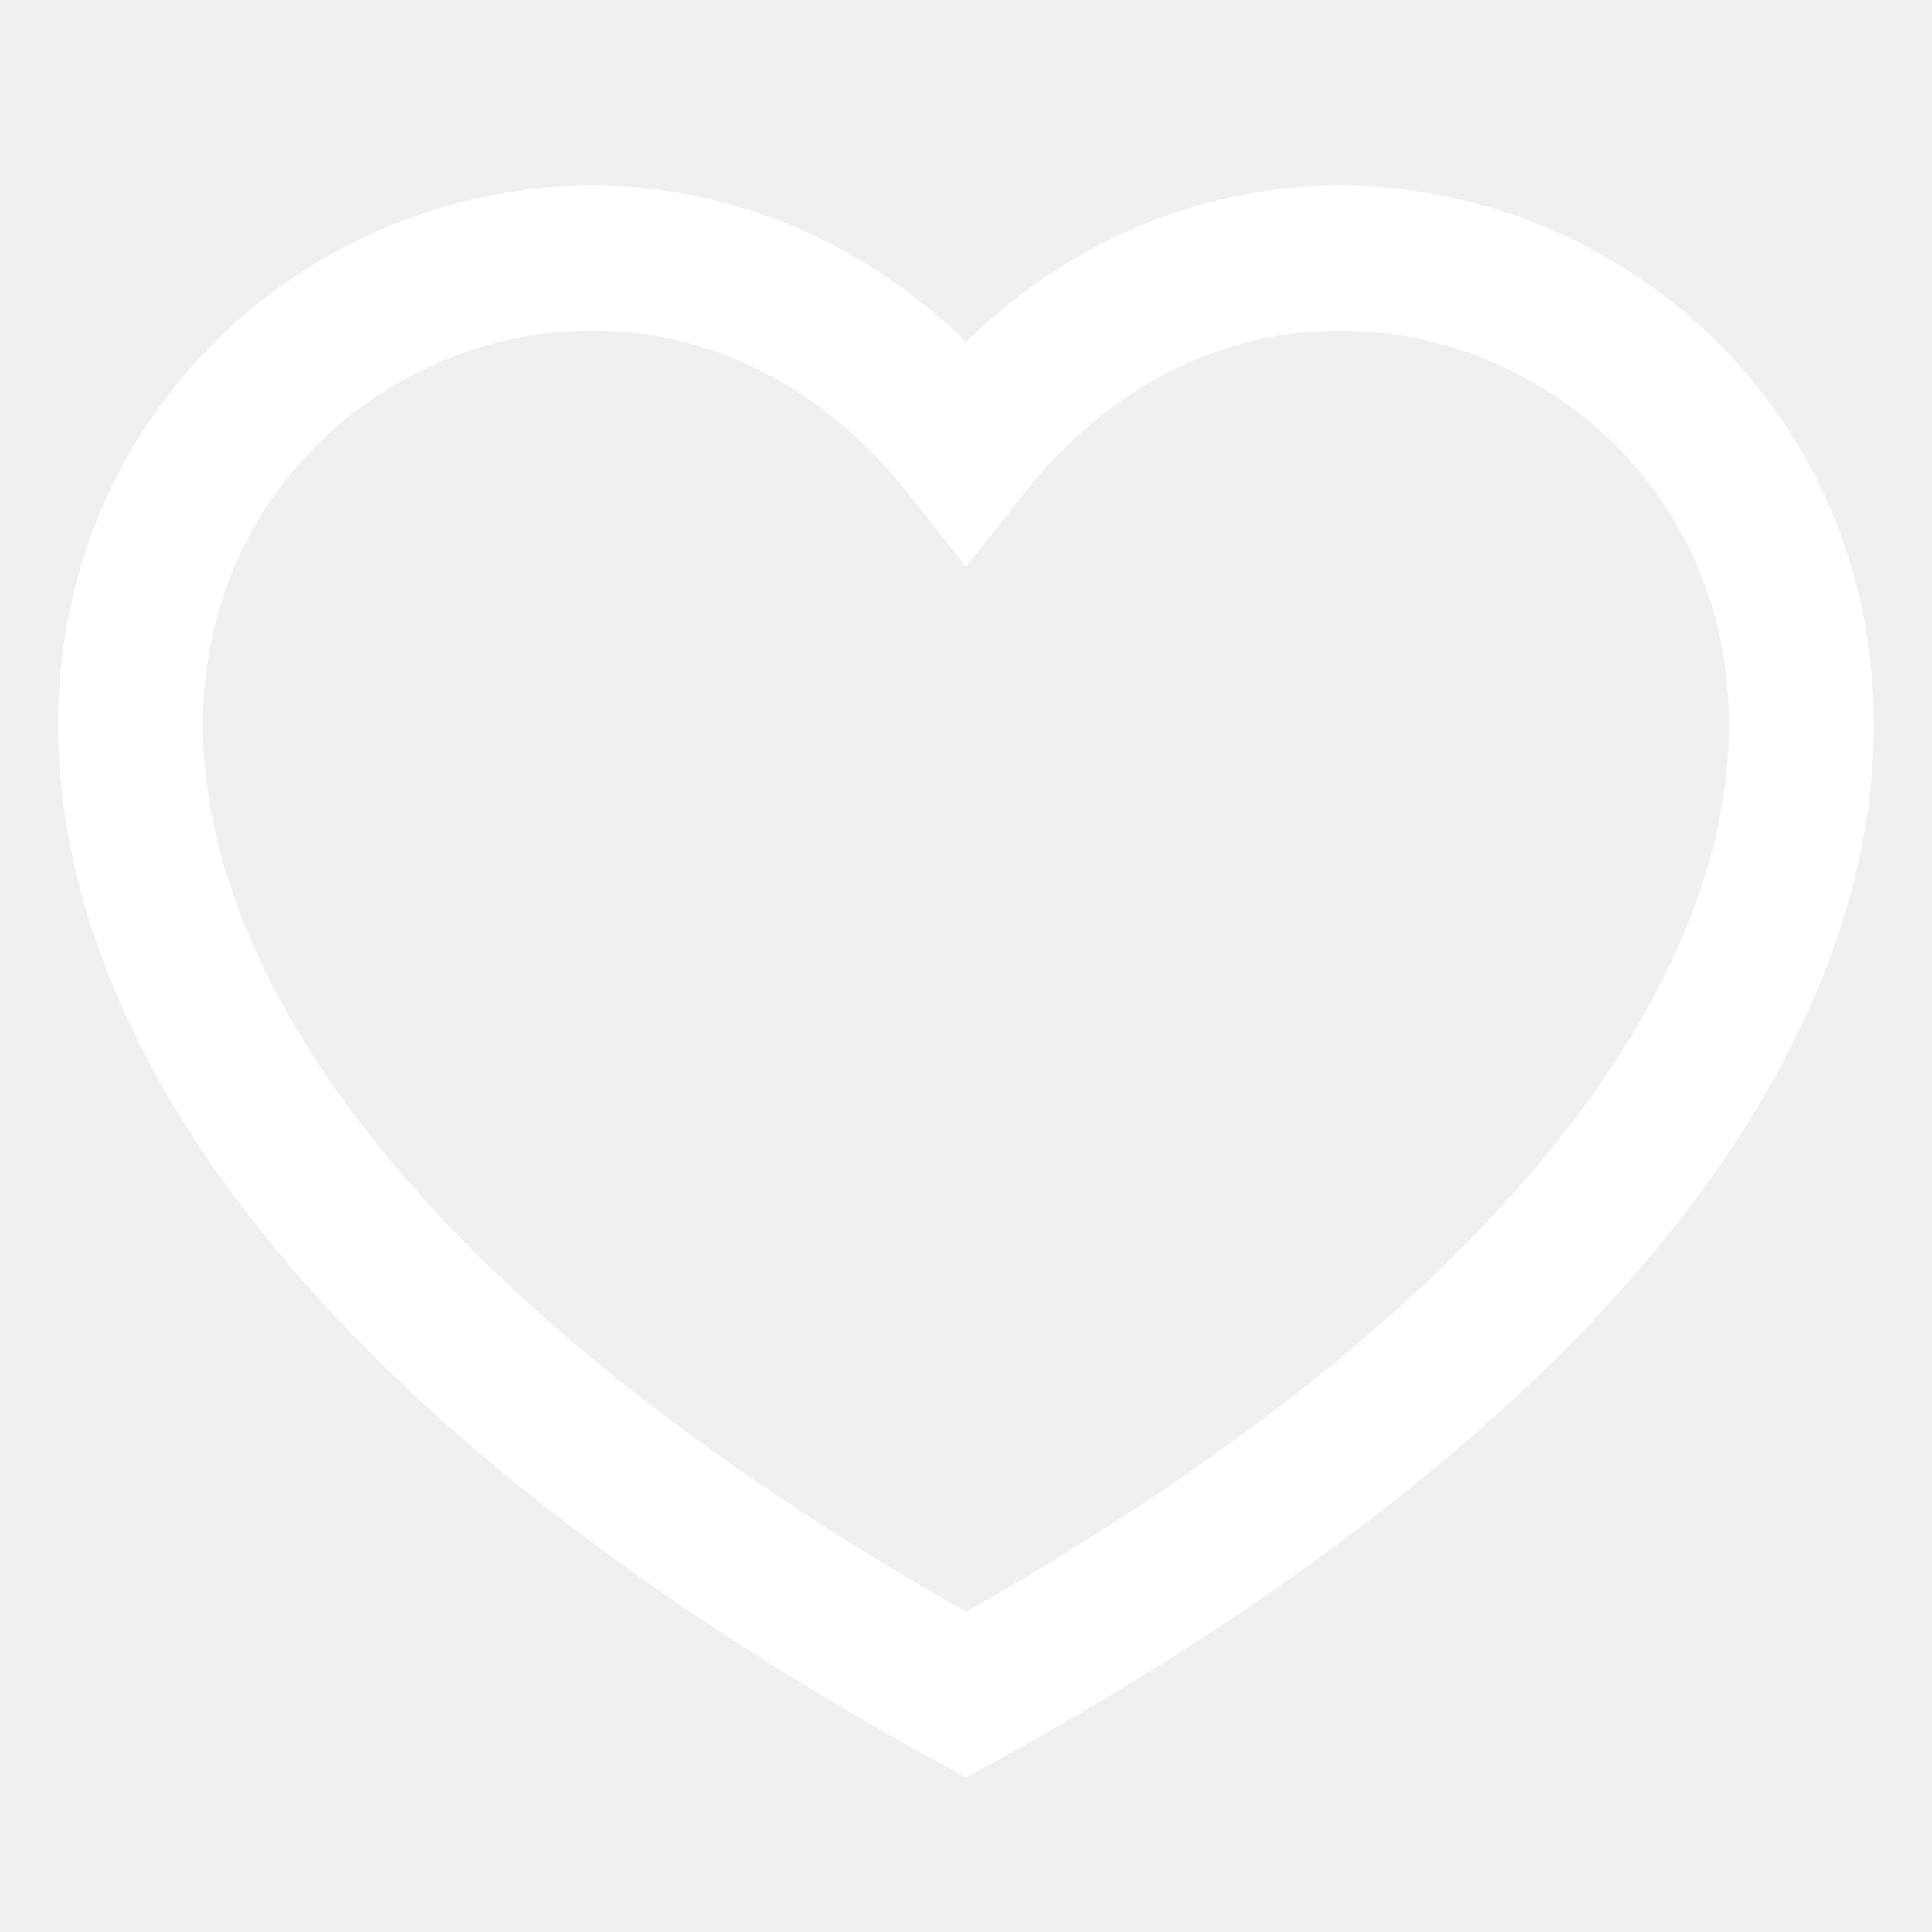
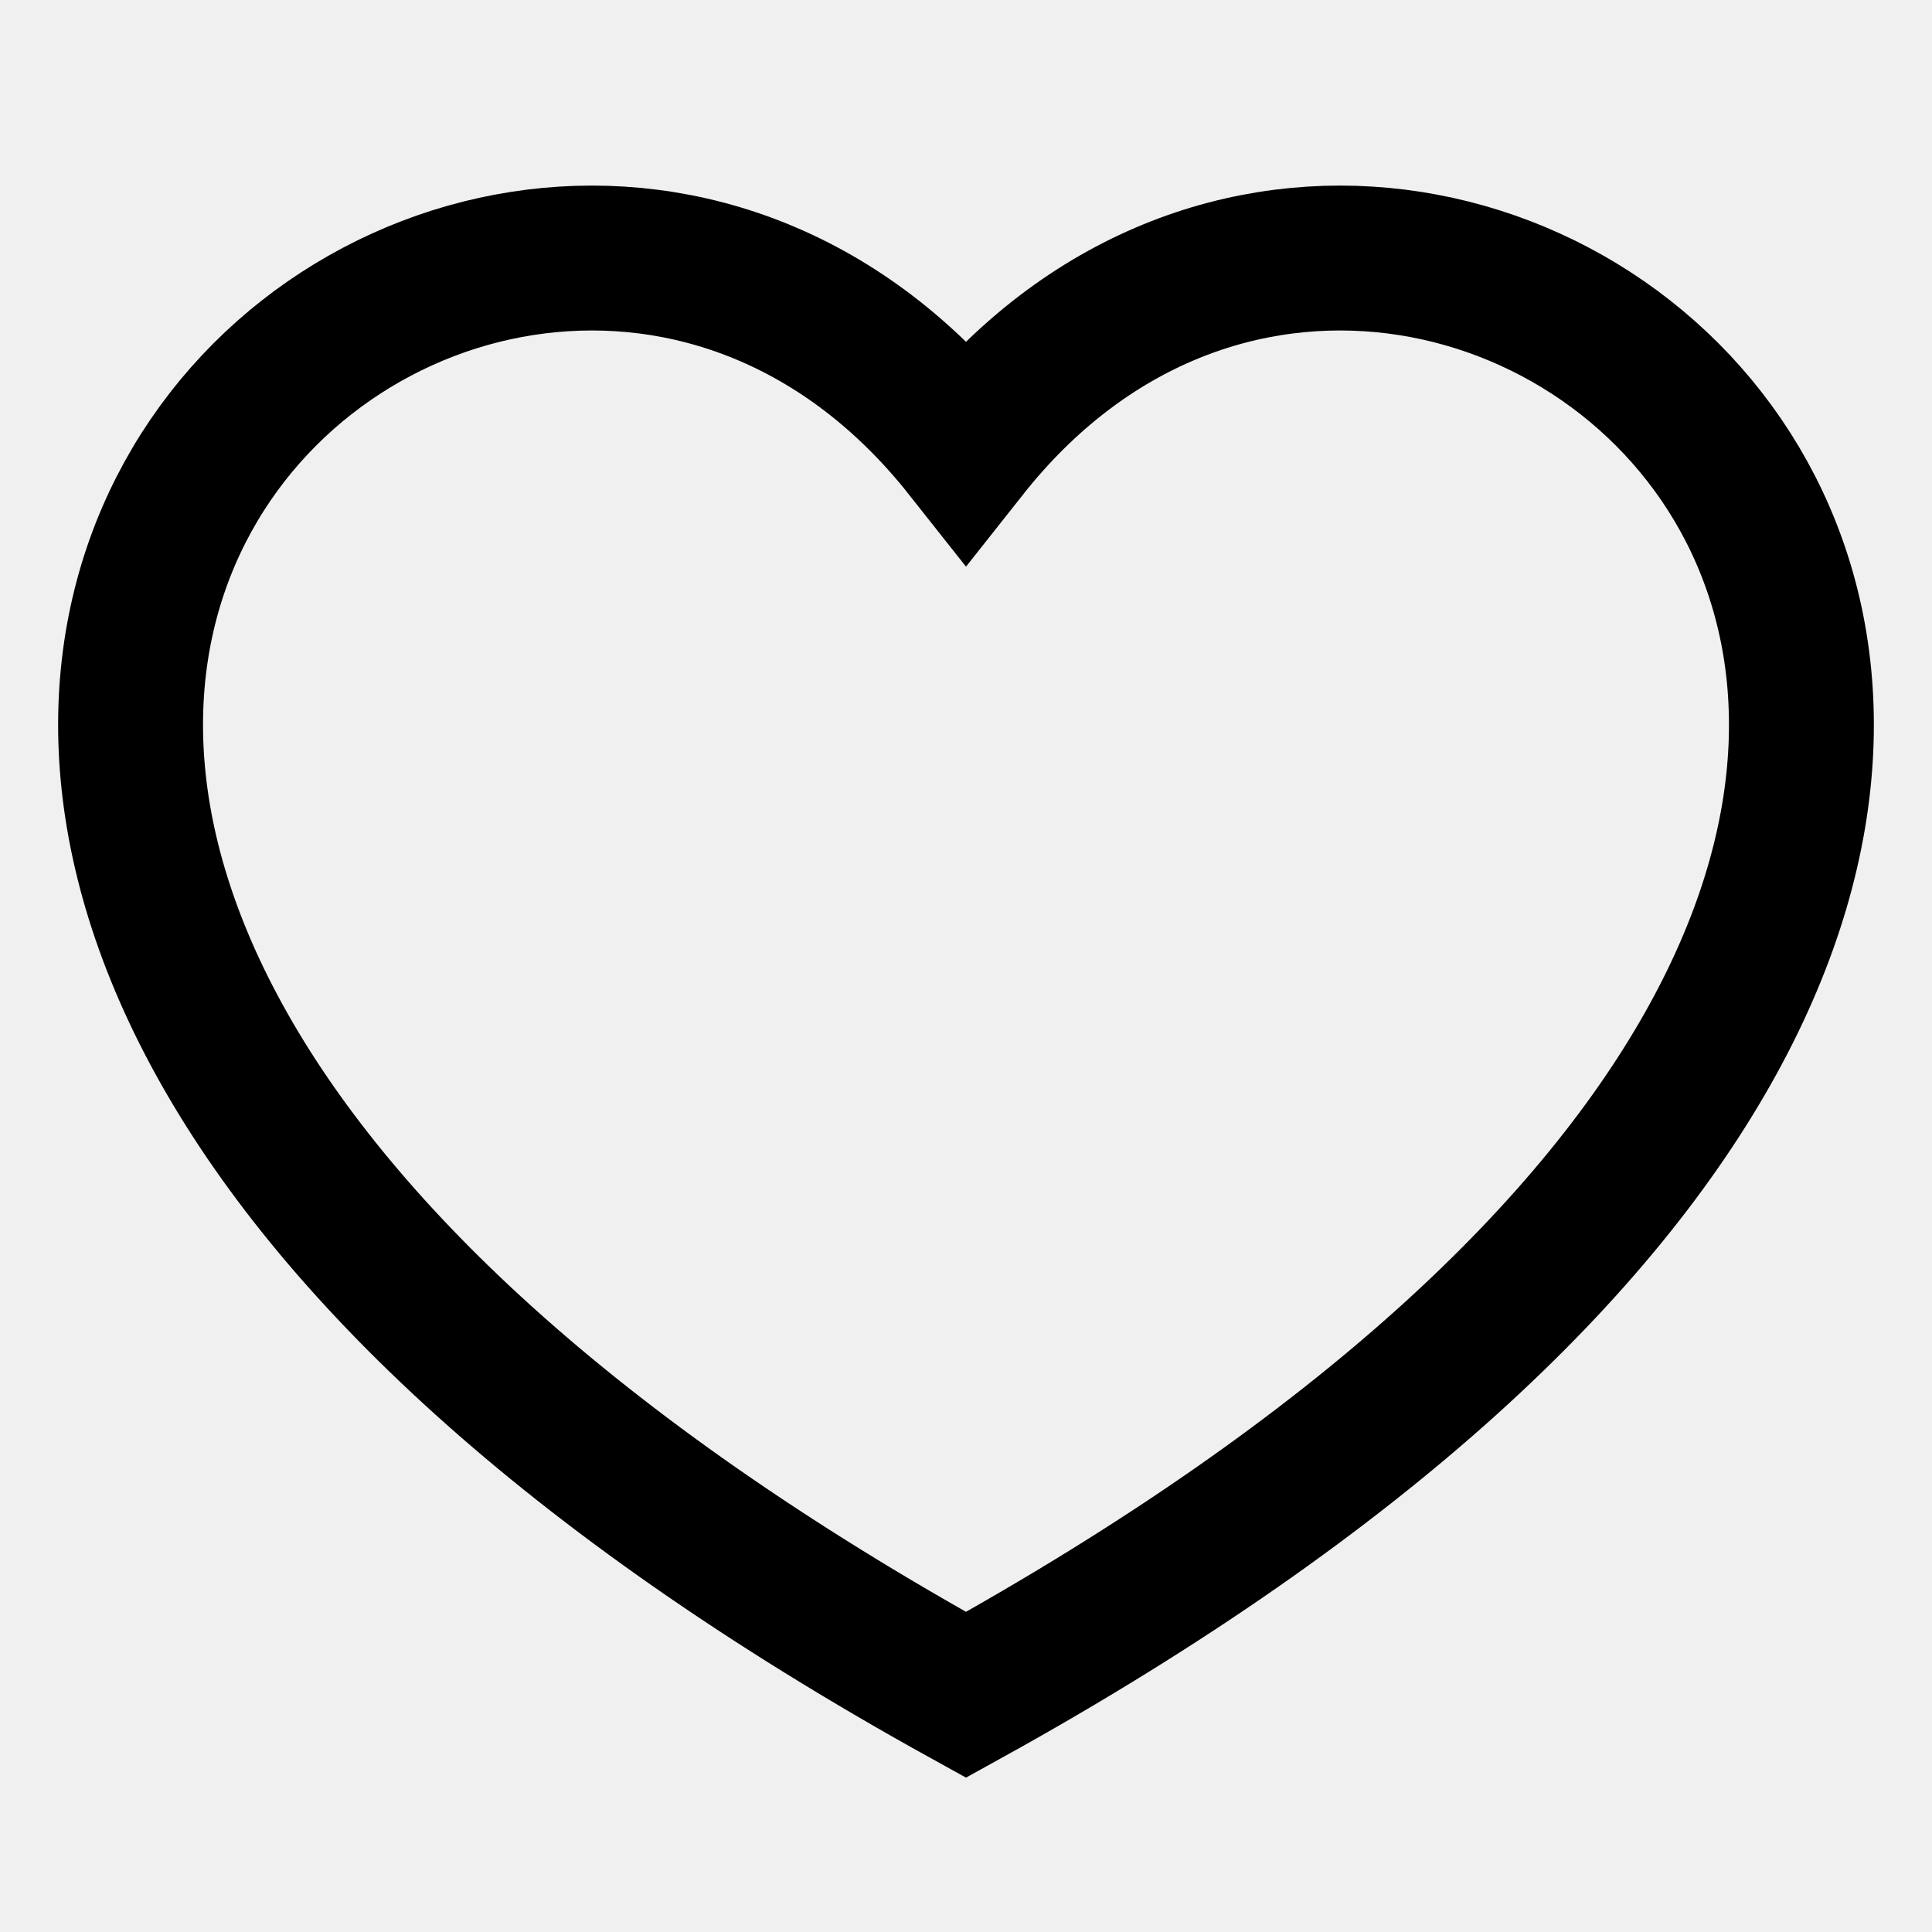
<svg xmlns="http://www.w3.org/2000/svg" width="24" height="24" viewBox="0 0 24 24" fill="none">
  <g id="Heart">
-     <path id="Vector" d="M12 21.054C-8 10 6 -2 12 5.588C18 -2 32 10 12 21.054Z" stroke="white" stroke-width="1.8" />
+     <path id="Vector" d="M12 21.054C-8 10 6 -2 12 5.588C18 -2 32 10 12 21.054Z" stroke="CurrentColor" stroke-width="1.8" />
  </g>
</svg>
